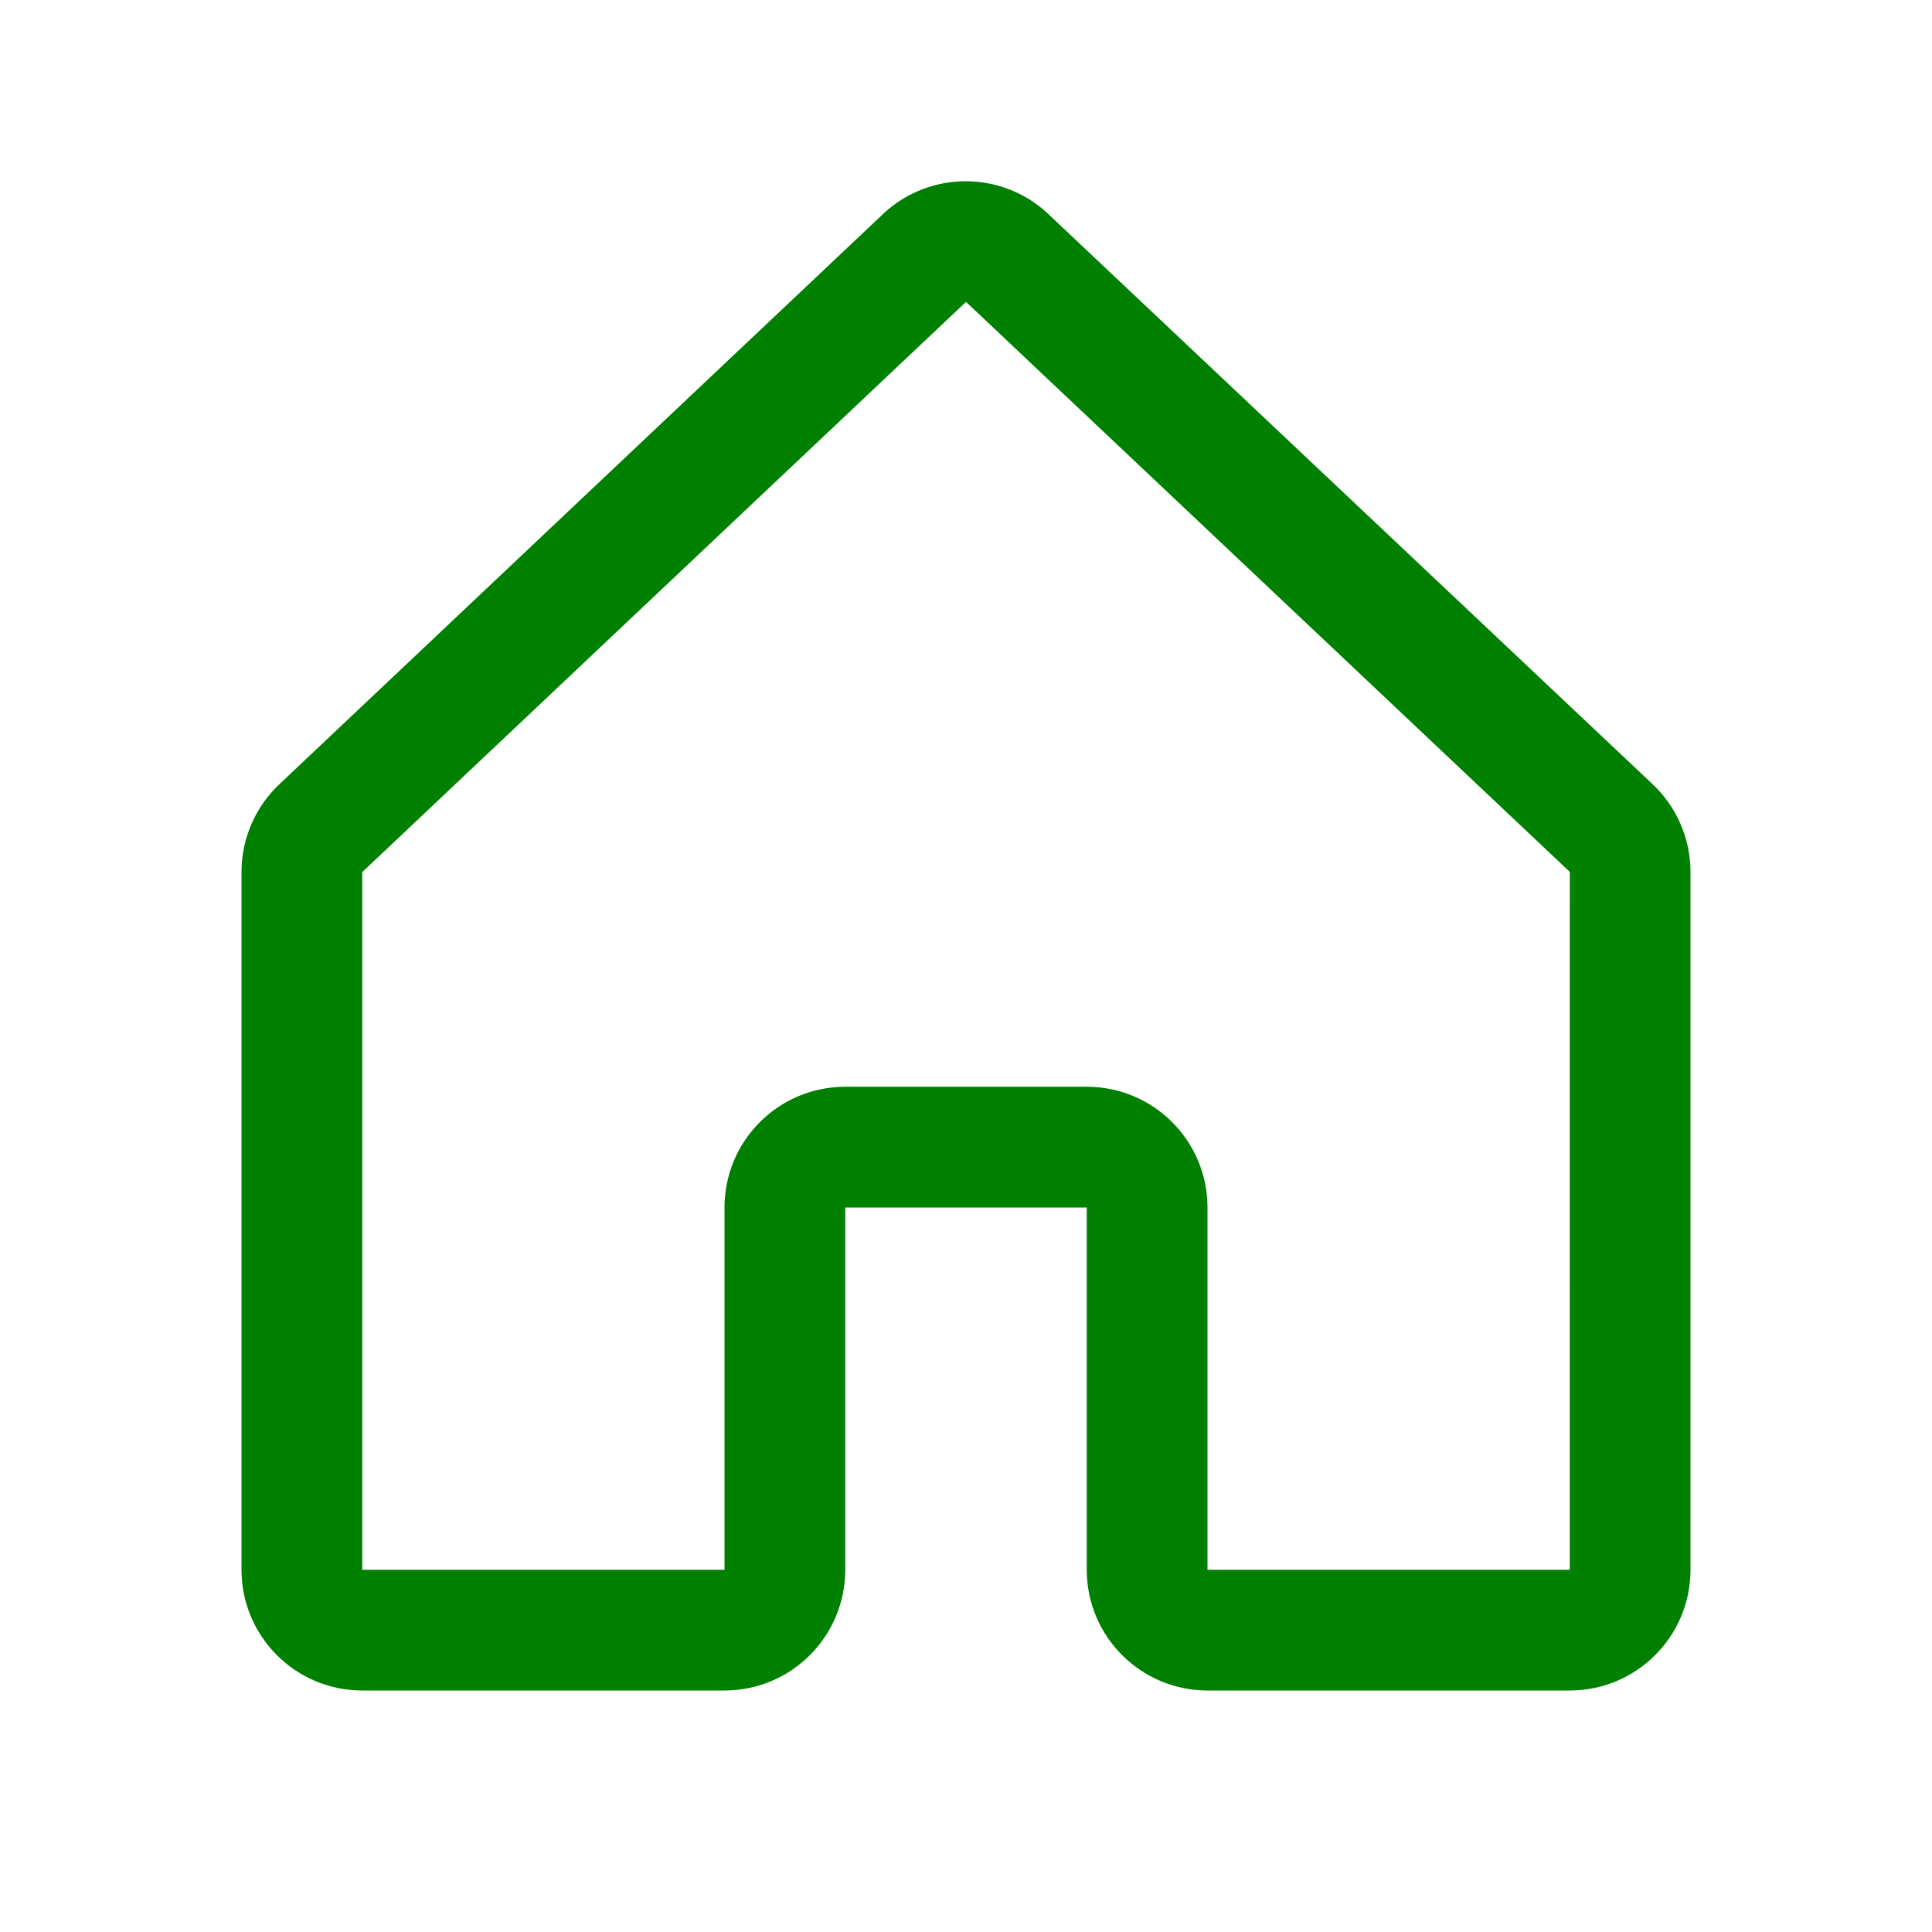
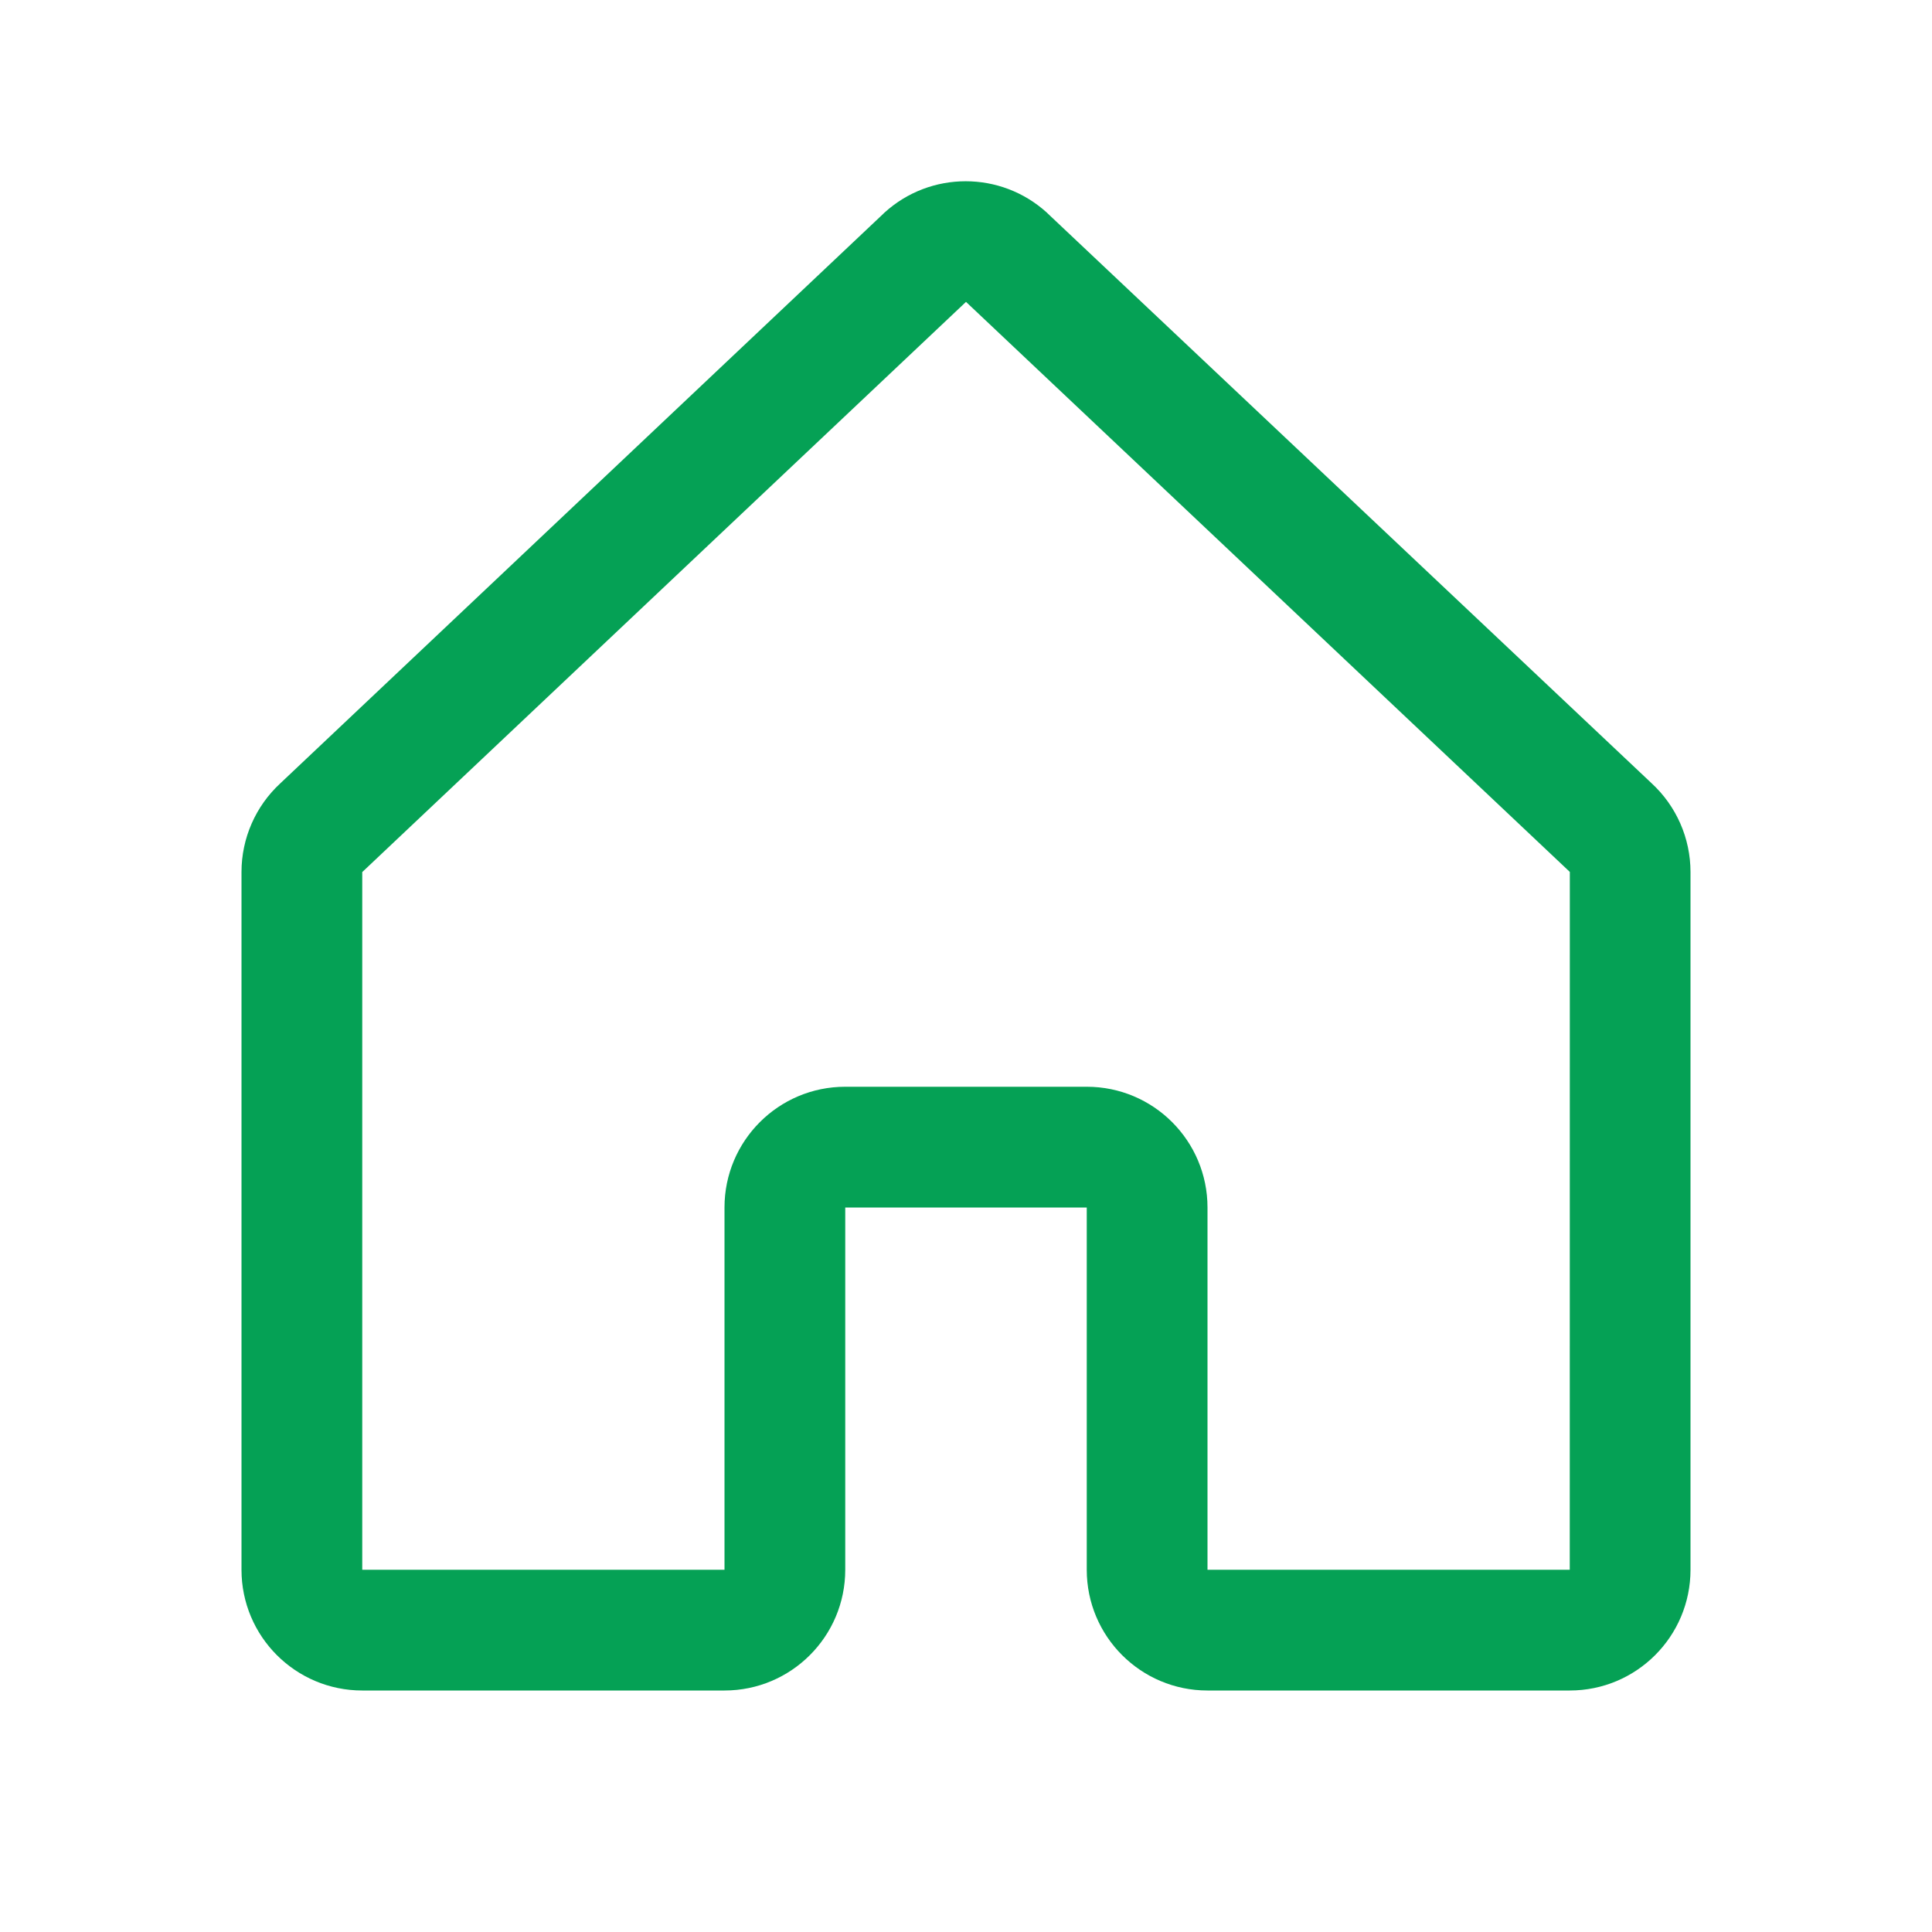
- <svg xmlns="http://www.w3.org/2000/svg" width="72" height="72" fill="green" viewBox="0 0 256 256">
+ <svg xmlns="http://www.w3.org/2000/svg" width="72" height="72" fill="#05A155" viewBox="0 0 256 256">
  <path d="M218.83,103.77l-80-75.48a1.14,1.14,0,0,1-.11-.11,16,16,0,0,0-21.53,0l-.11.11L37.17,103.77A16,16,0,0,0,32,115.55V208a16,16,0,0,0,16,16H96a16,16,0,0,0,16-16V160h32v48a16,16,0,0,0,16,16h48a16,16,0,0,0,16-16V115.55A16,16,0,0,0,218.83,103.77ZM208,208H160V160a16,16,0,0,0-16-16H112a16,16,0,0,0-16,16v48H48V115.55l.11-.1L128,40l79.9,75.43.11.1Z" />
</svg>
